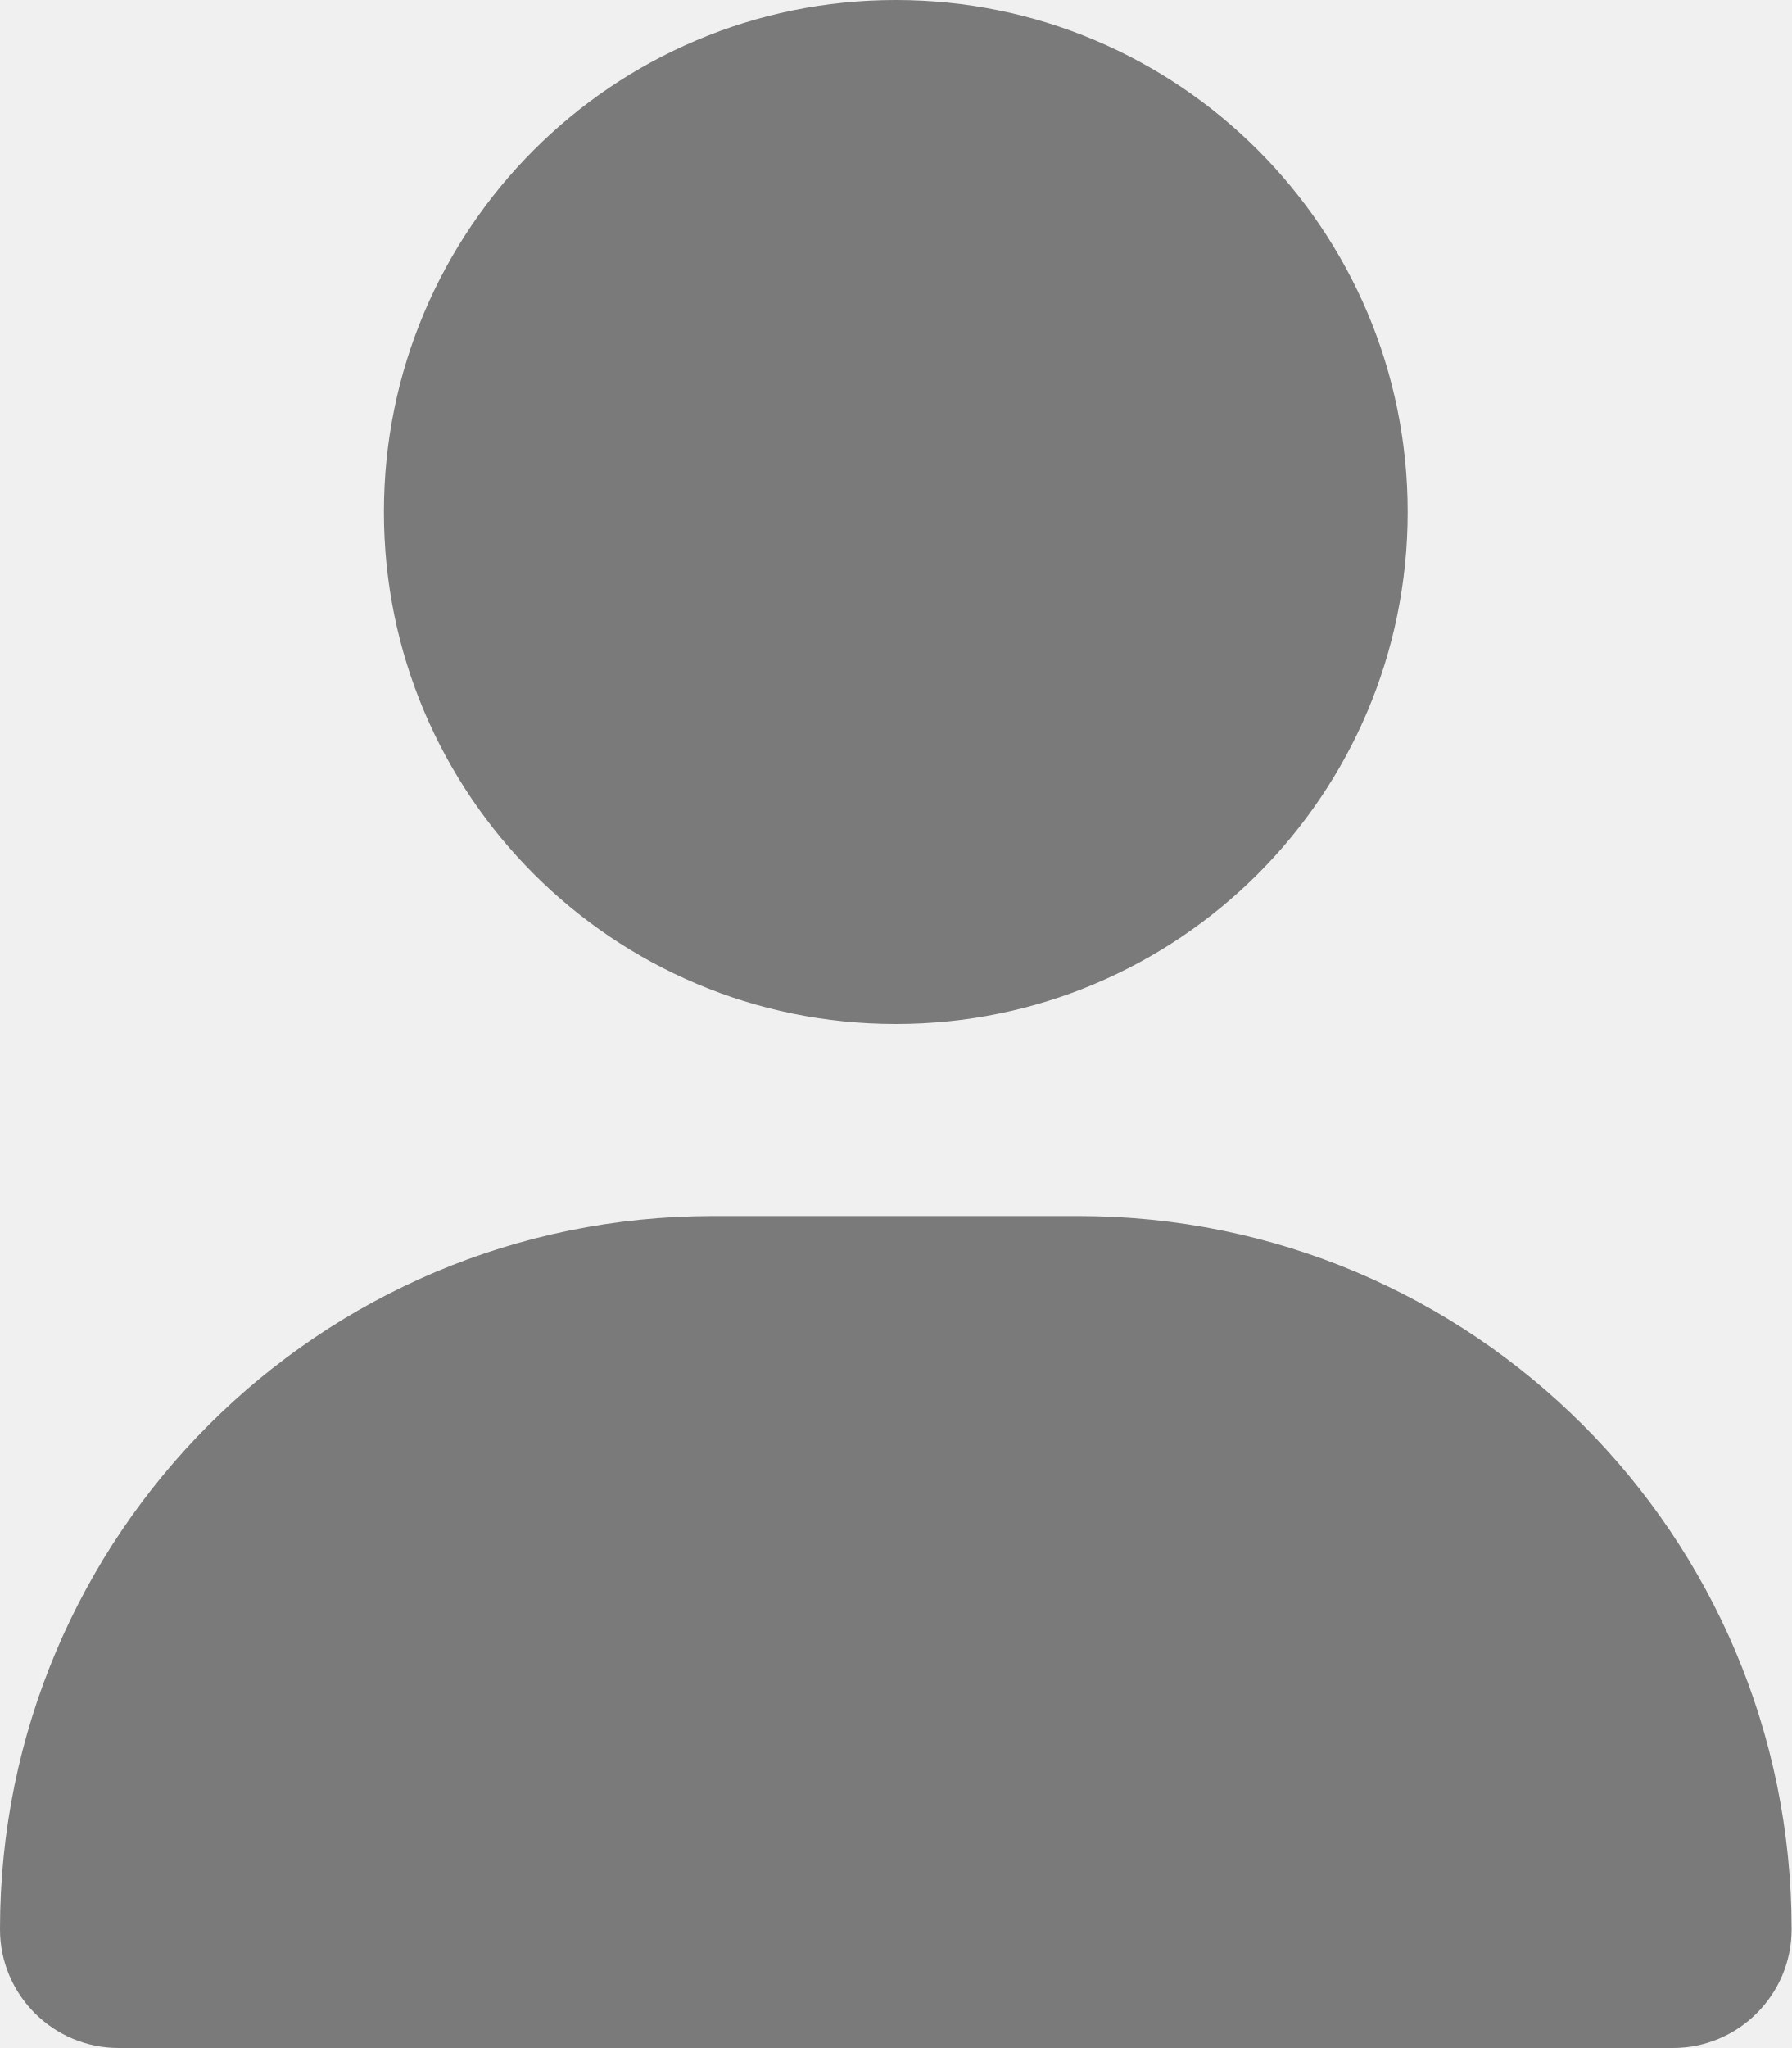
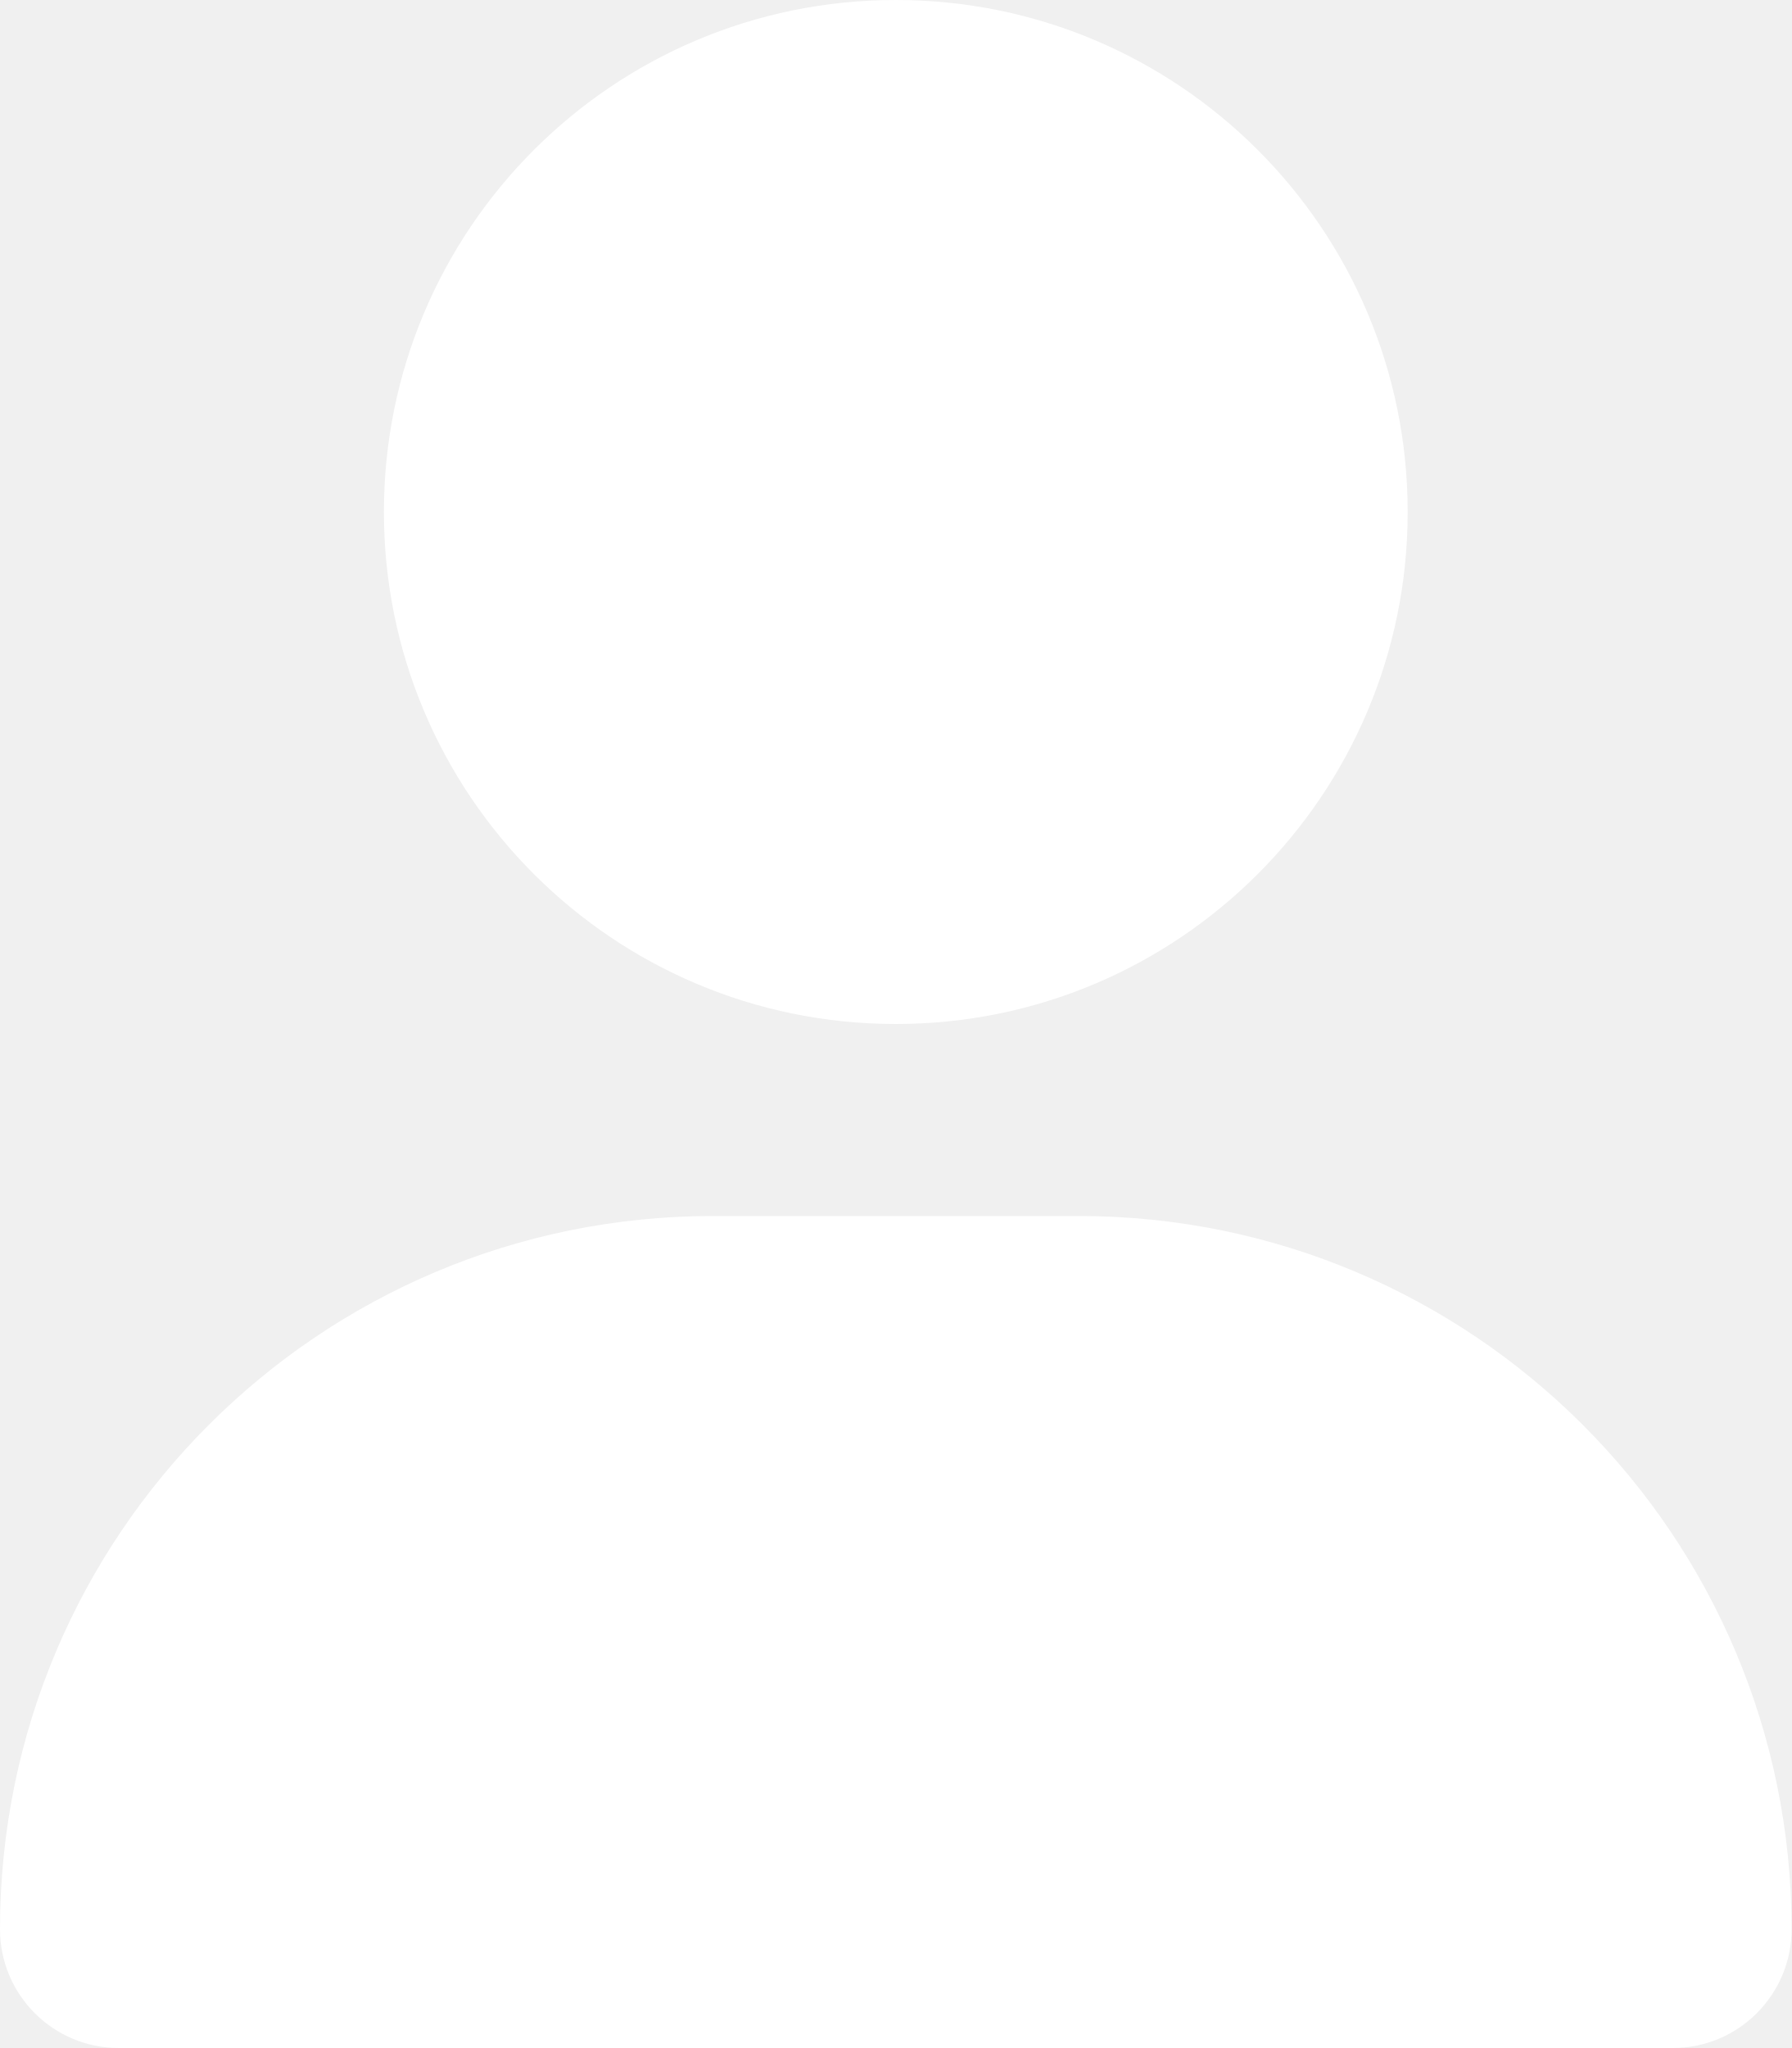
- <svg xmlns="http://www.w3.org/2000/svg" viewBox="0 0 448 512" fill="#7a7a7aff">
+ <svg xmlns="http://www.w3.org/2000/svg" viewBox="0 0 448 512" fill="#fff">
  <path d="M224 256A128 128 0 1 0 224 0a128 128 0 1 0 0 256zm-45.7 48C79.8 304 0 383.8 0 482.3C0 498.7 13.3 512 29.7 512H418.3c16.4 0 29.7-13.3 29.7-29.7C448 383.8 368.2 304 269.7 304H178.3z" />
</svg>
